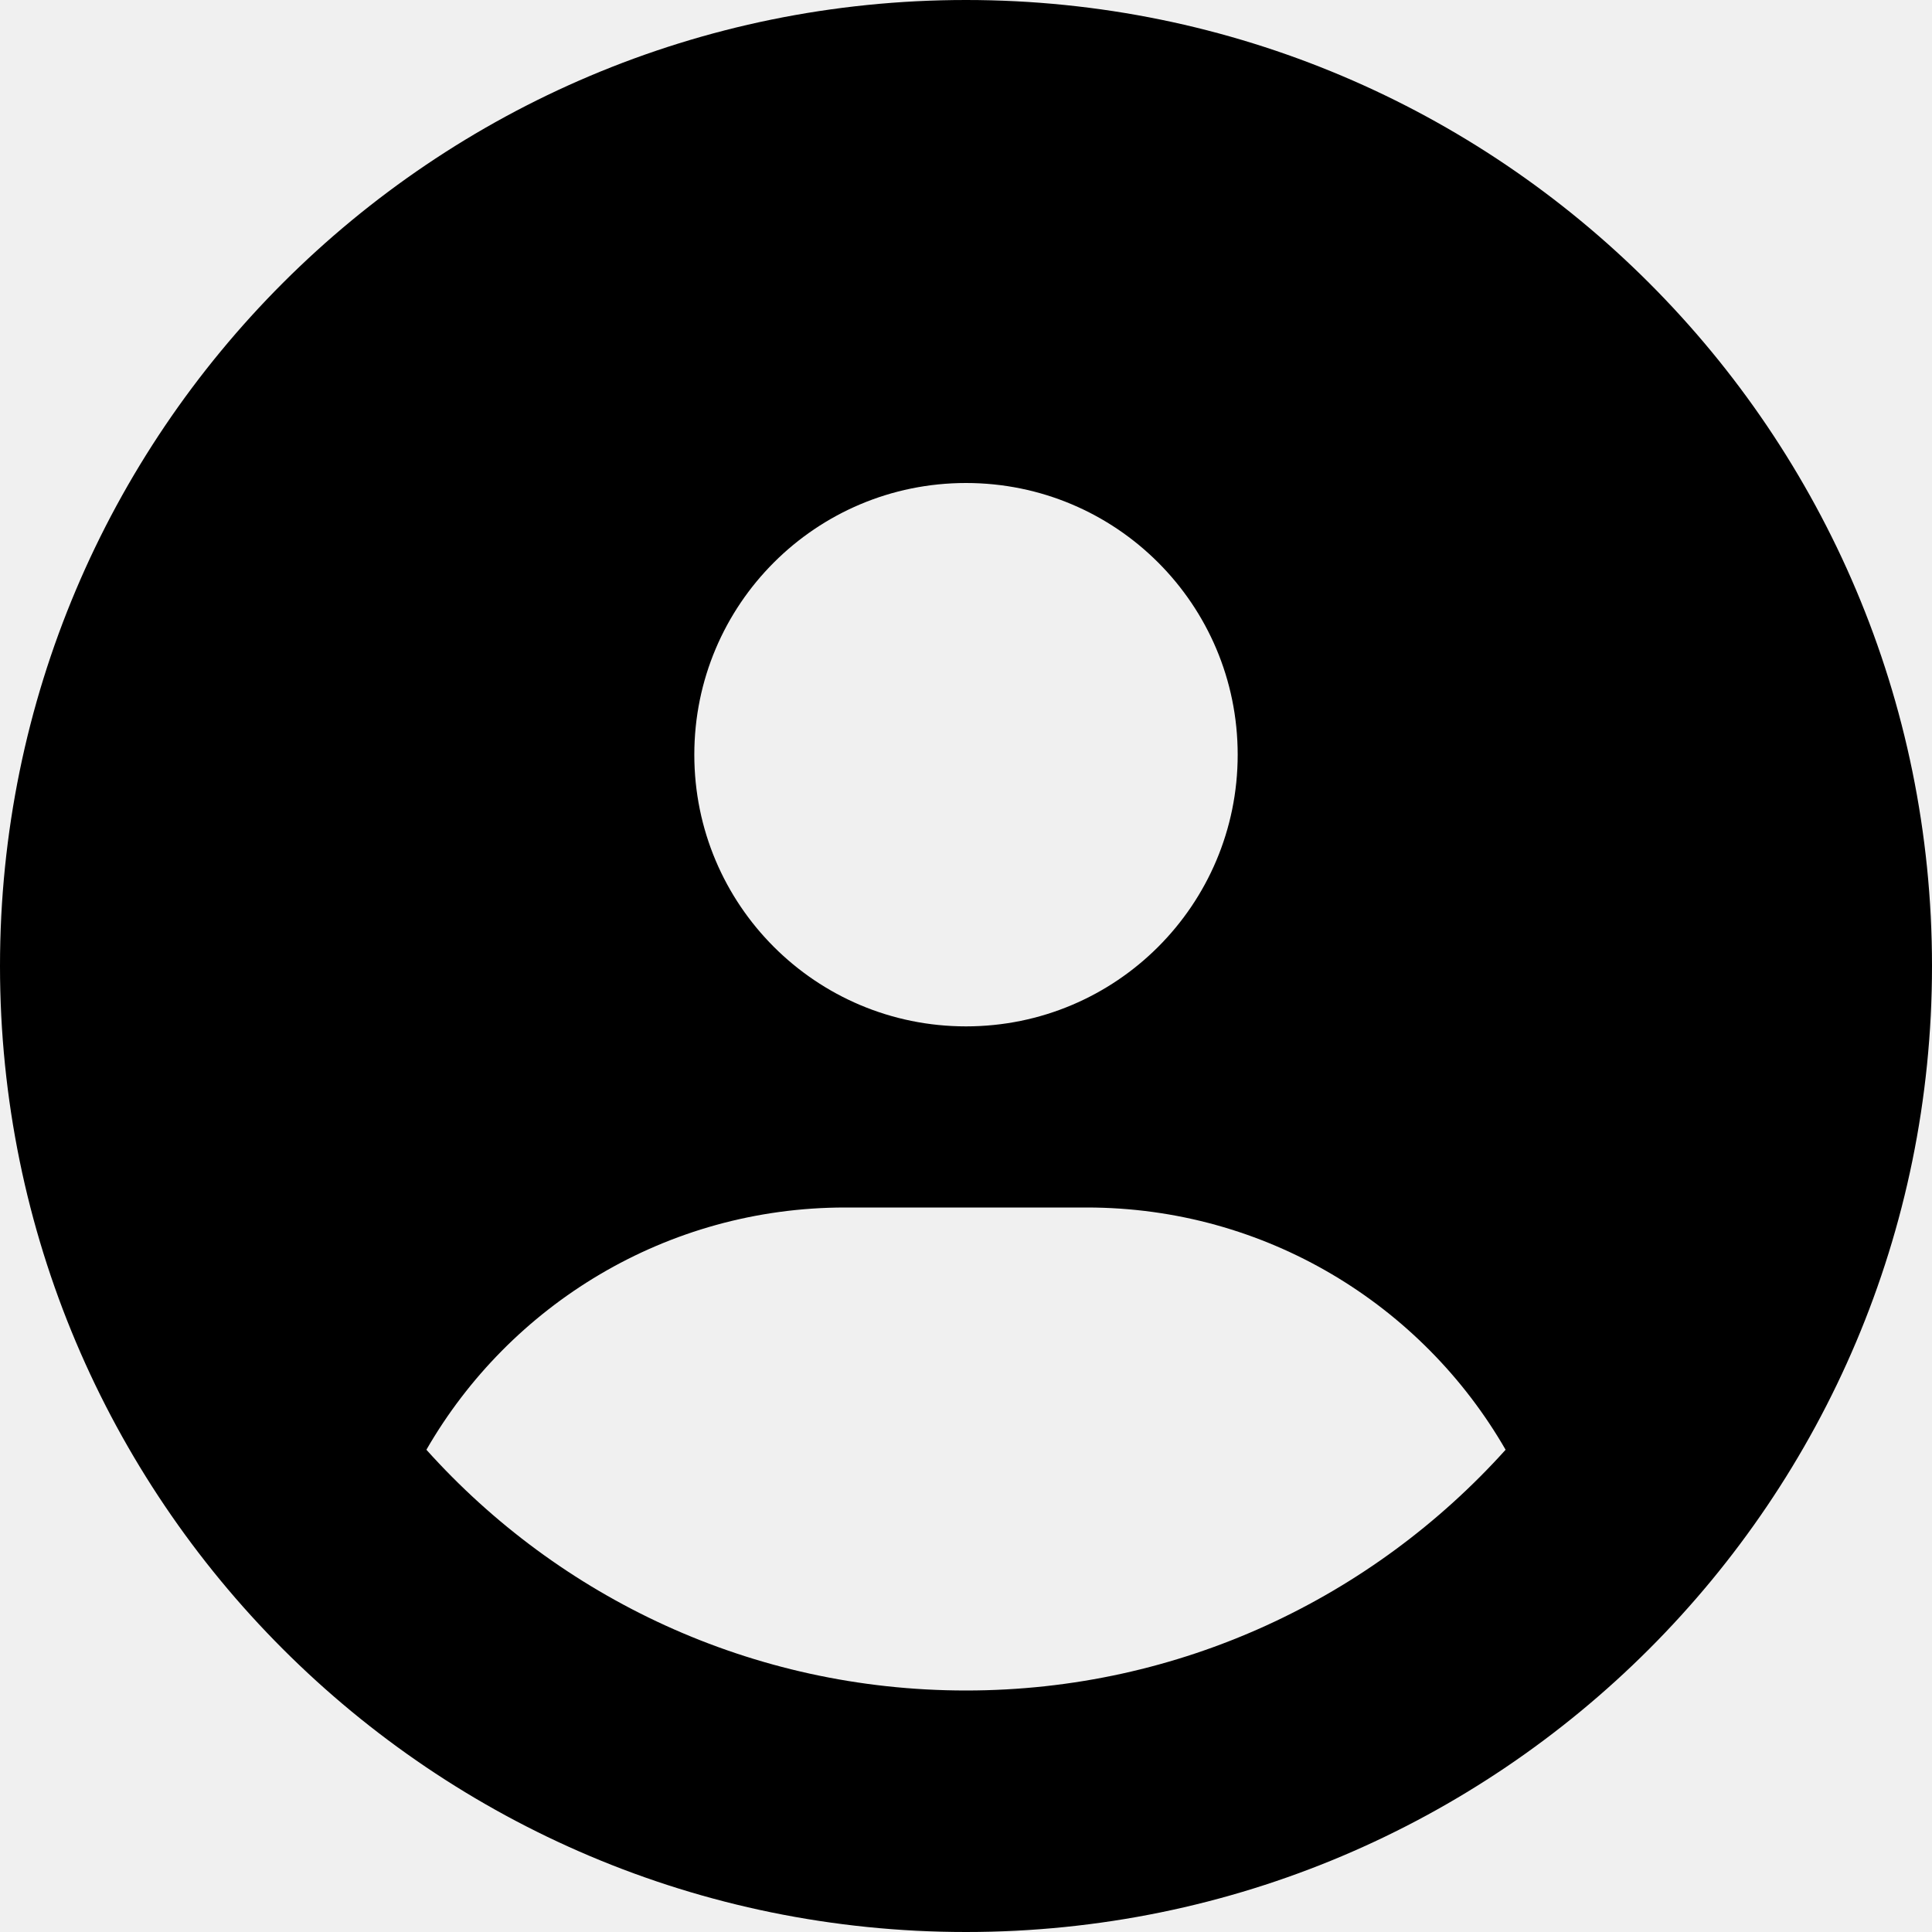
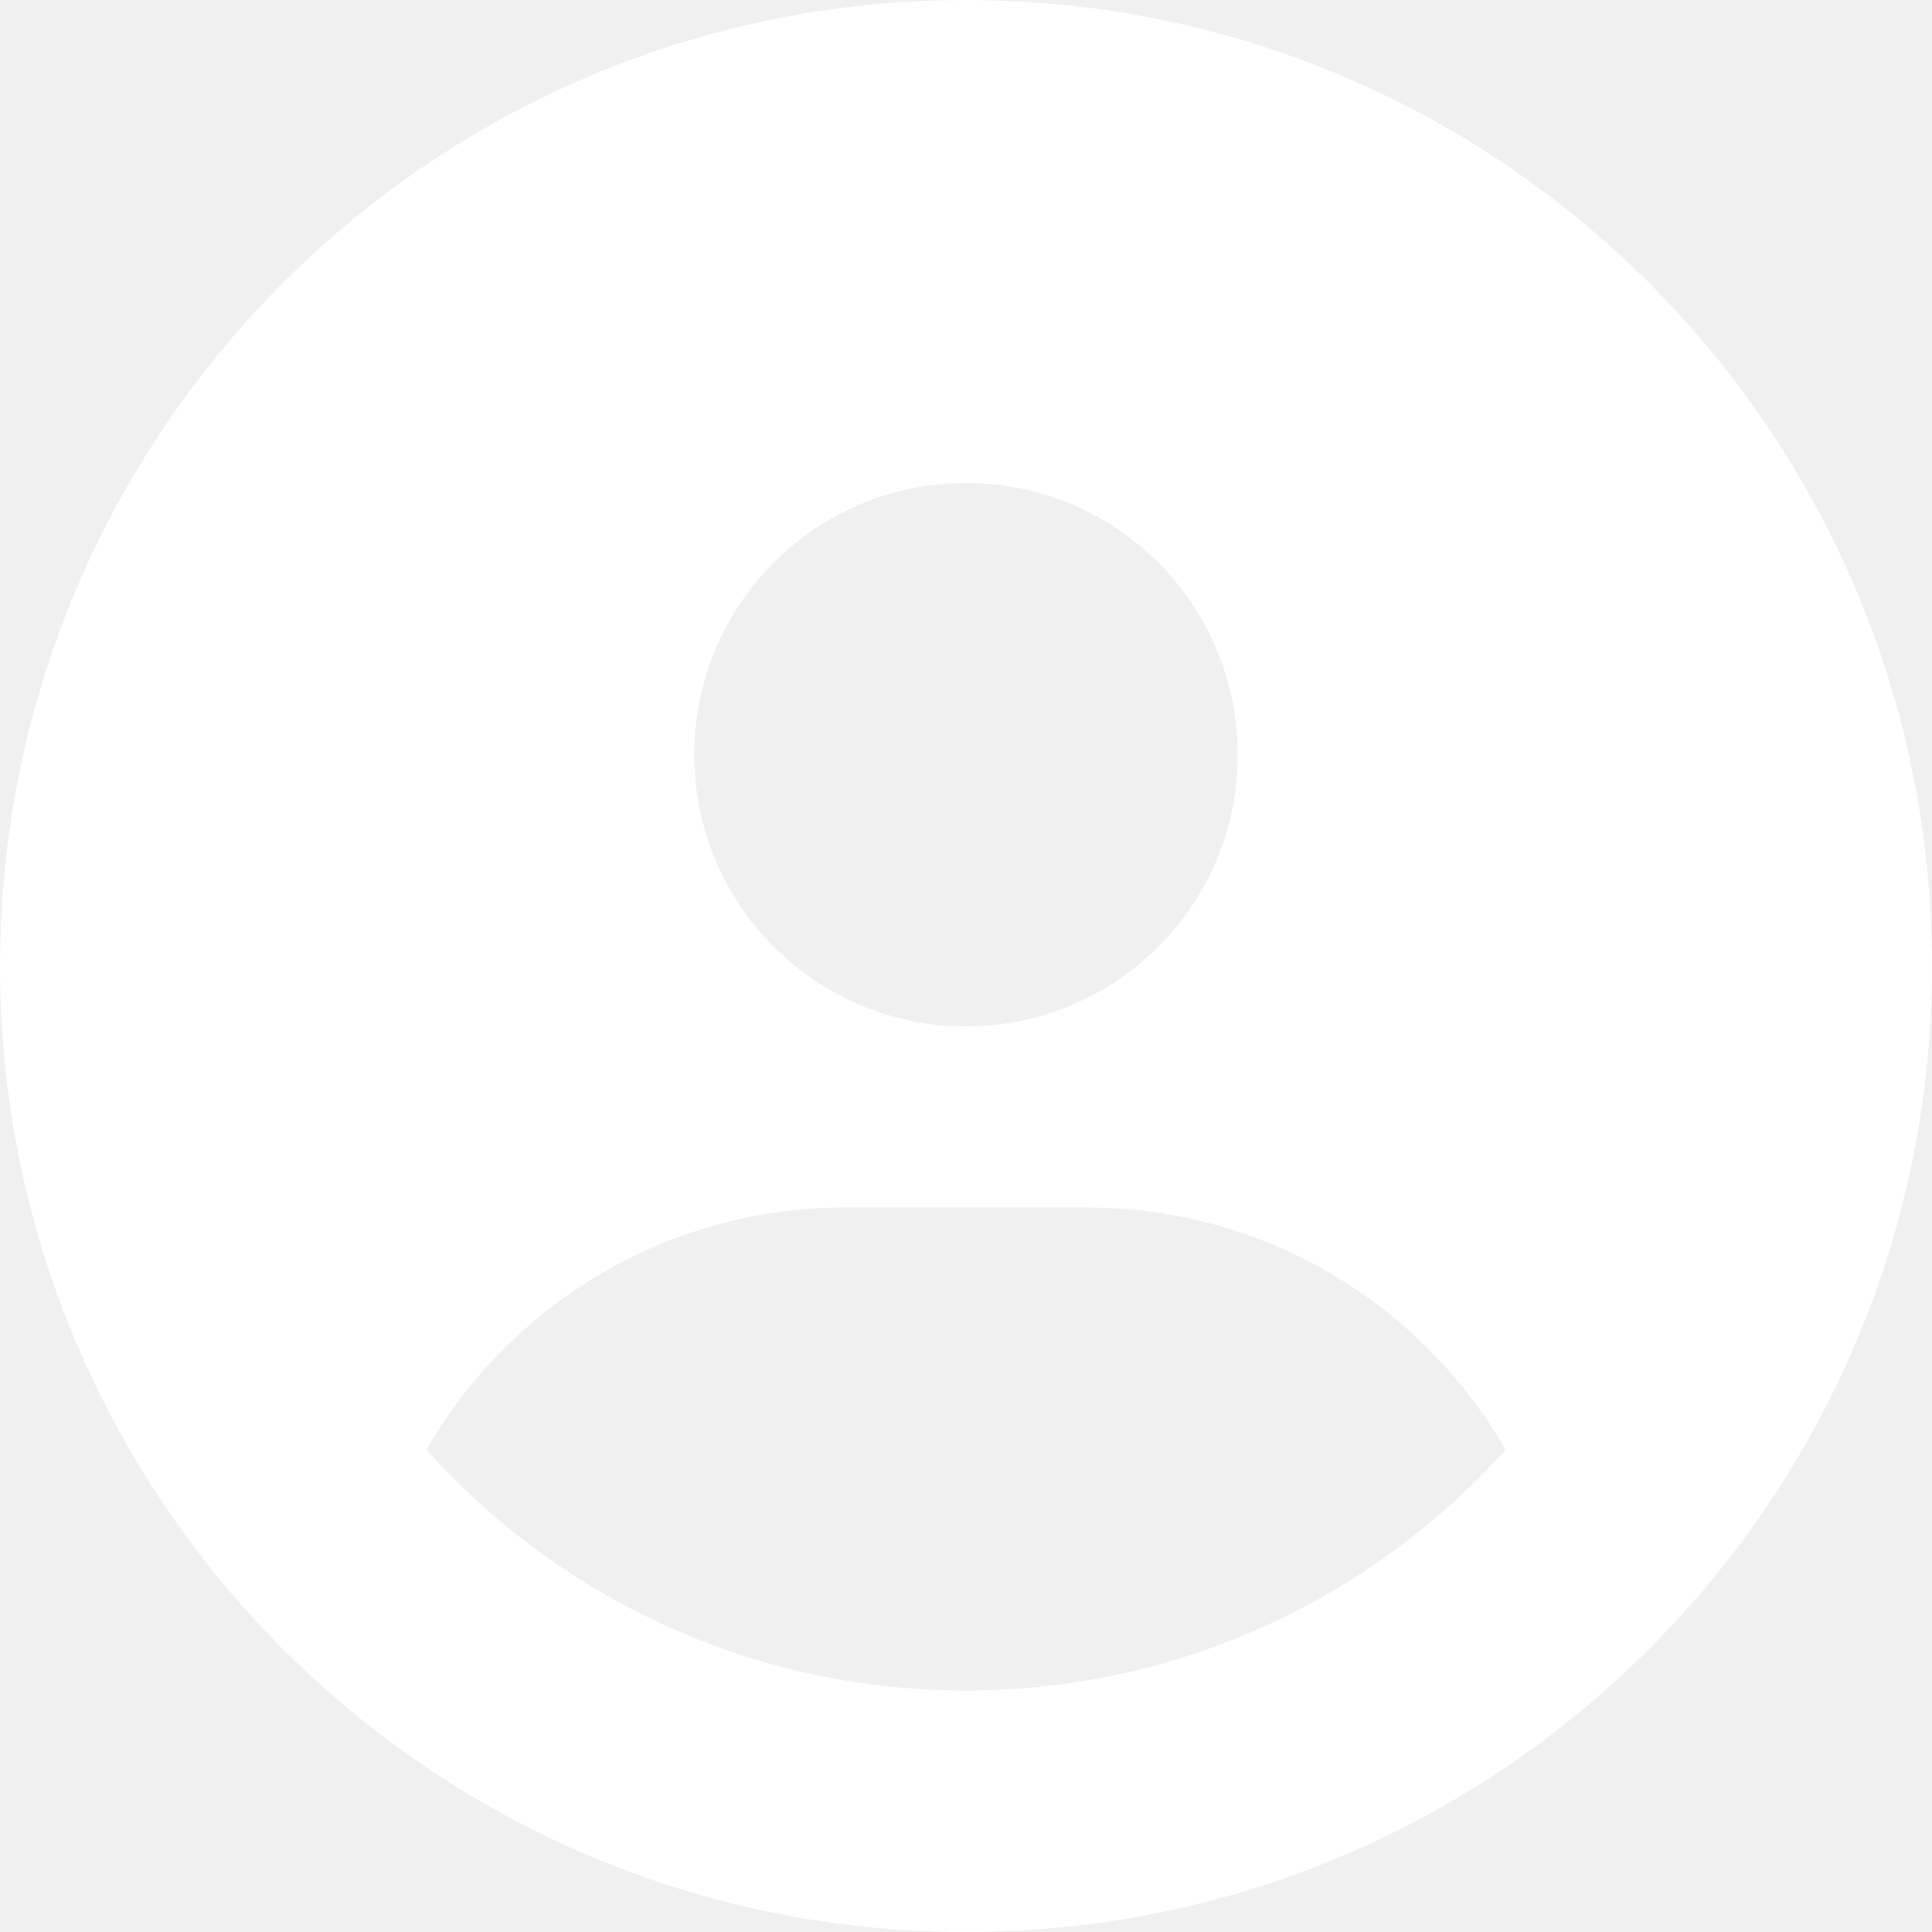
- <svg xmlns="http://www.w3.org/2000/svg" viewBox="0 0 512 512">
-   <path d="M399 384.2C376.9 345.8 335.4 320 288 320H224c-47.4 0-88.9 25.8-111 64.2c35.2 39.2 86.2 63.8 143 63.8s107.8-24.7 143-63.8zM512 256c0 141.4-114.6 256-256 256S0 397.4 0 256S114.6 0 256 0S512 114.6 512 256zM256 272c39.8 0 72-32.2 72-72s-32.2-72-72-72s-72 32.2-72 72s32.2 72 72 72z" />
+ <svg xmlns="http://www.w3.org/2000/svg" width="80" height="80" viewBox="0 0 80 80" fill="none">
+   <g clip-path="url(#clip0_120_6)">
+     <path d="M62.344 60.031C58.891 54.031 52.406 50 45 50H35C27.594 50 21.109 54.031 17.656 60.031C23.156 66.156 31.125 70 40 70C48.875 70 56.844 66.141 62.344 60.031ZM80 40C80 62.094 62.094 80 40 80C17.906 80 0 62.094 0 40C0 17.906 17.906 0 40 0C62.094 0 80 17.906 80 40ZM40 42.5C46.219 42.5 51.25 37.469 51.25 31.25C51.25 25.031 46.219 20 40 20C33.781 20 28.75 25.031 28.75 31.25C28.75 37.469 33.781 42.5 40 42.5Z" fill="white" />
+   </g>
+   <defs>
+     <clipPath id="clip0_120_6">
+       <rect width="80" height="80" fill="white" />
+     </clipPath>
+   </defs>
</svg>
